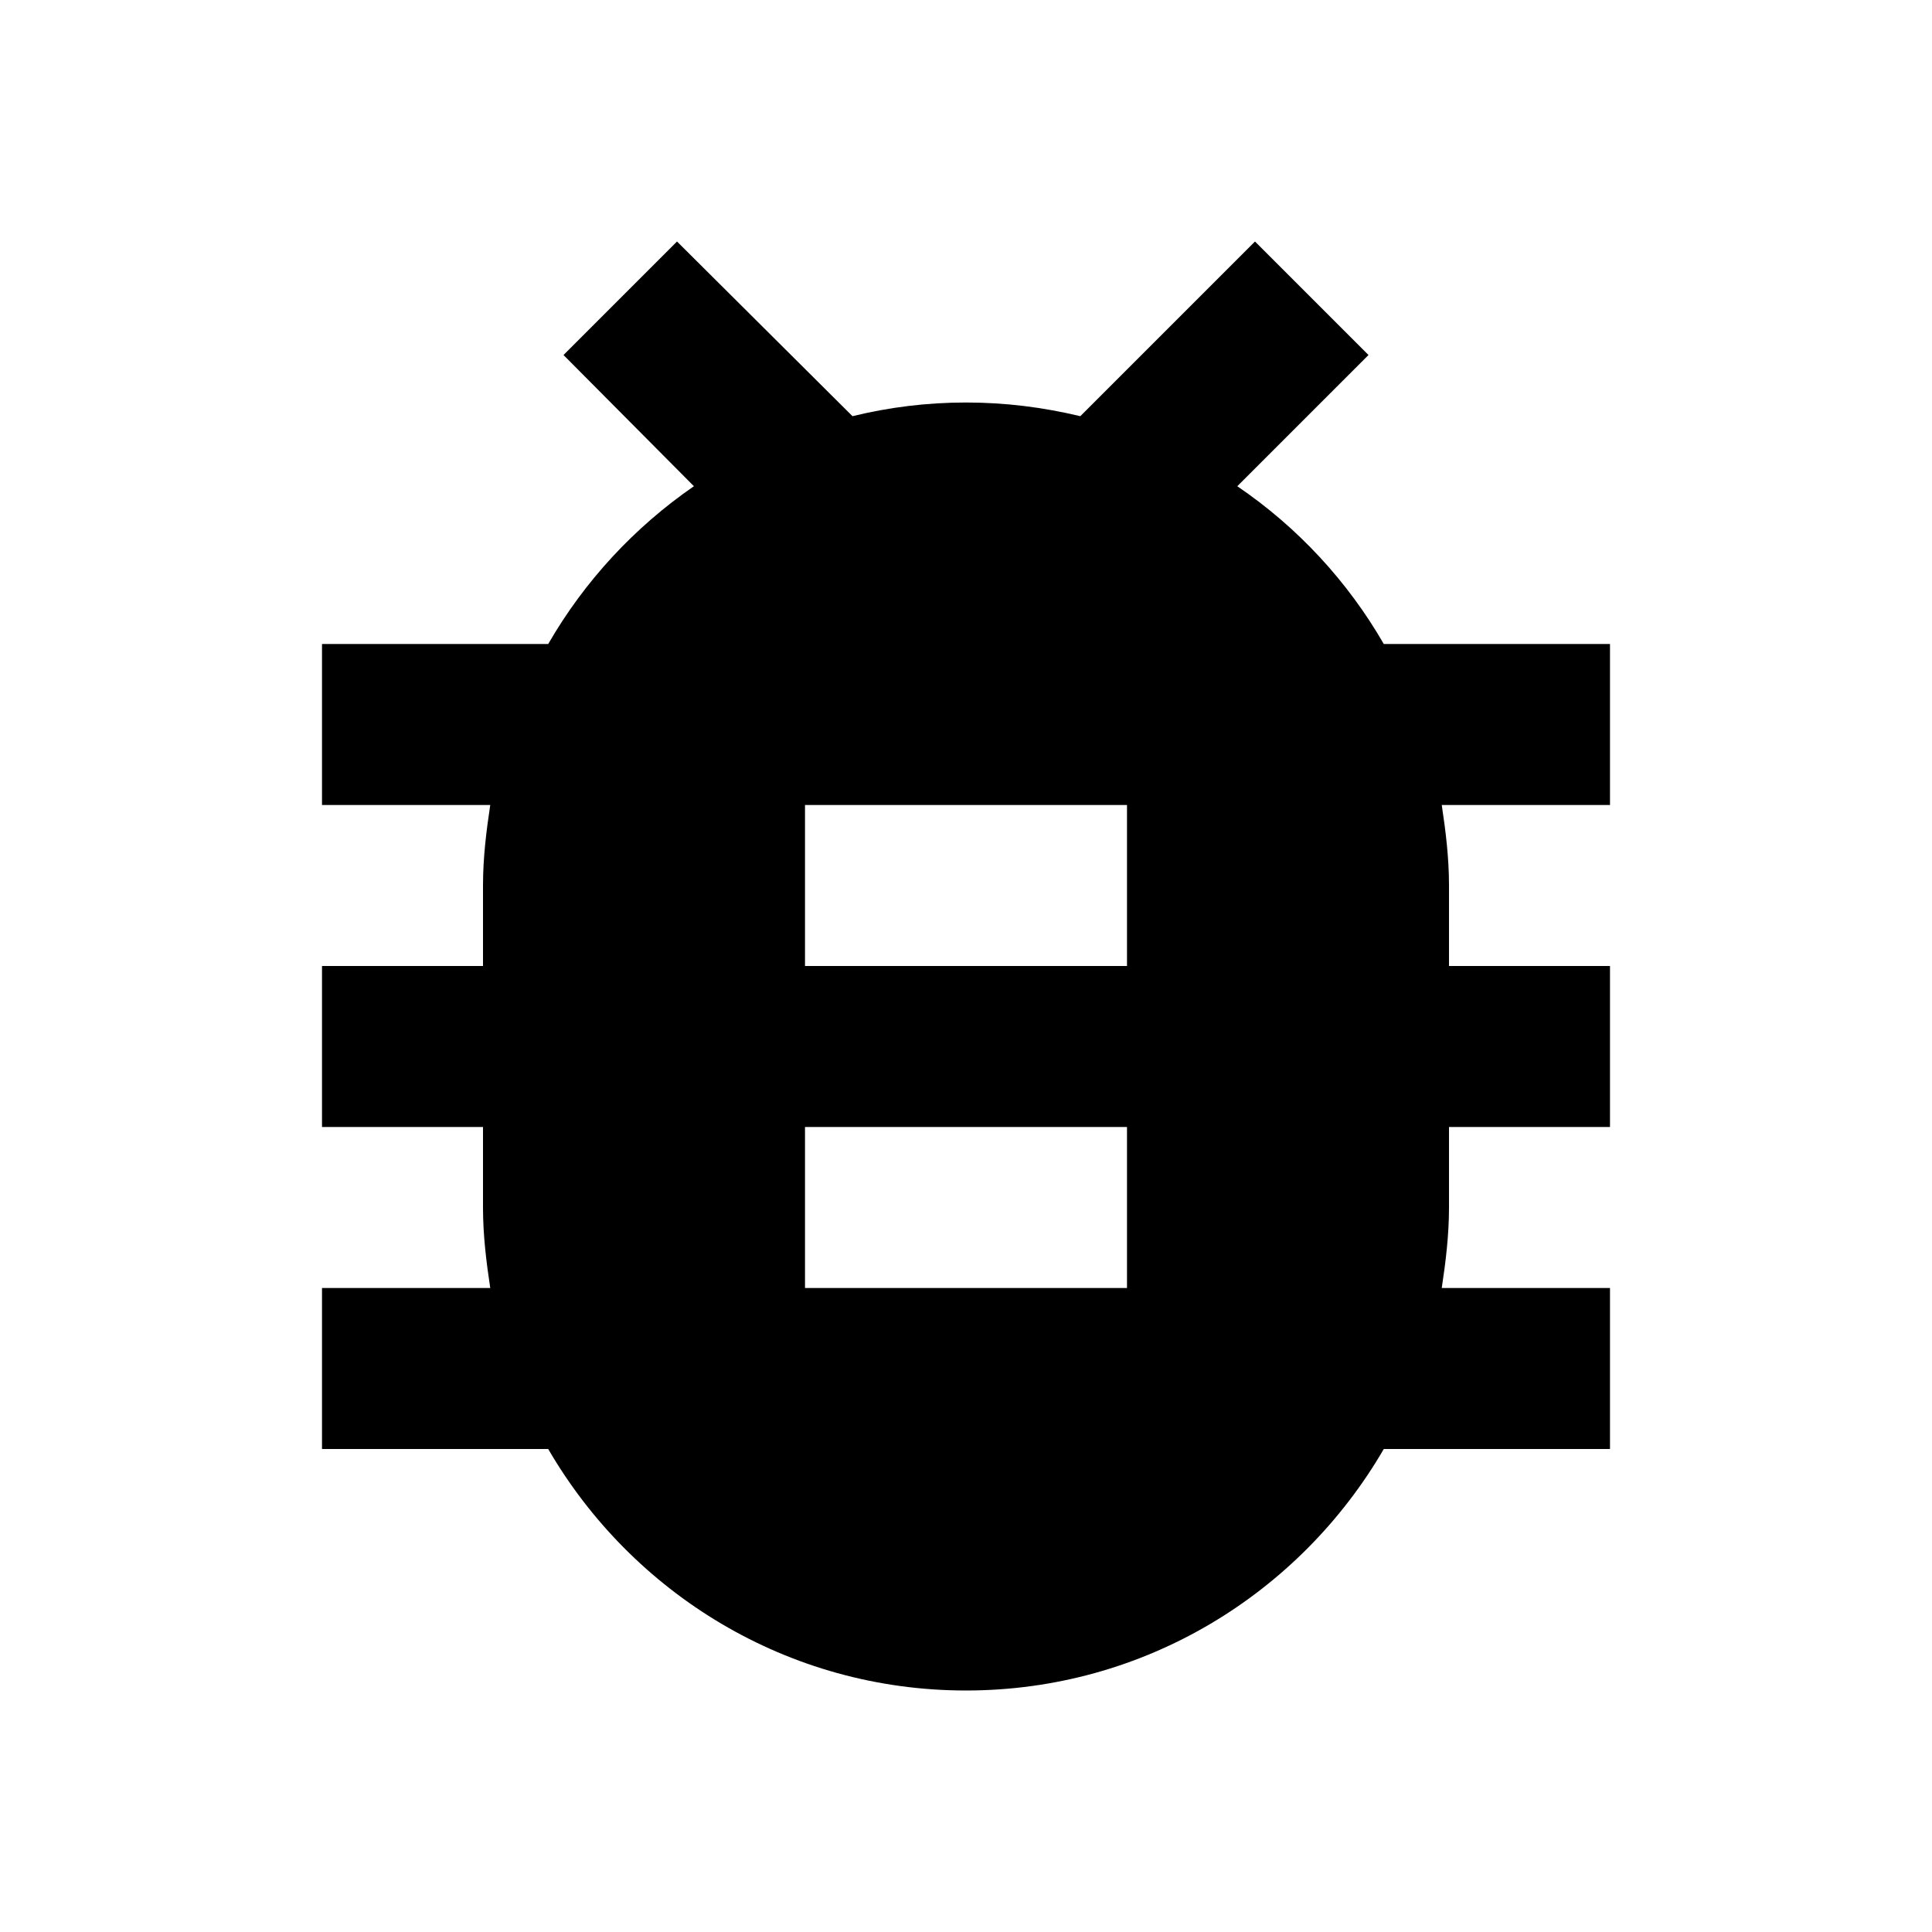
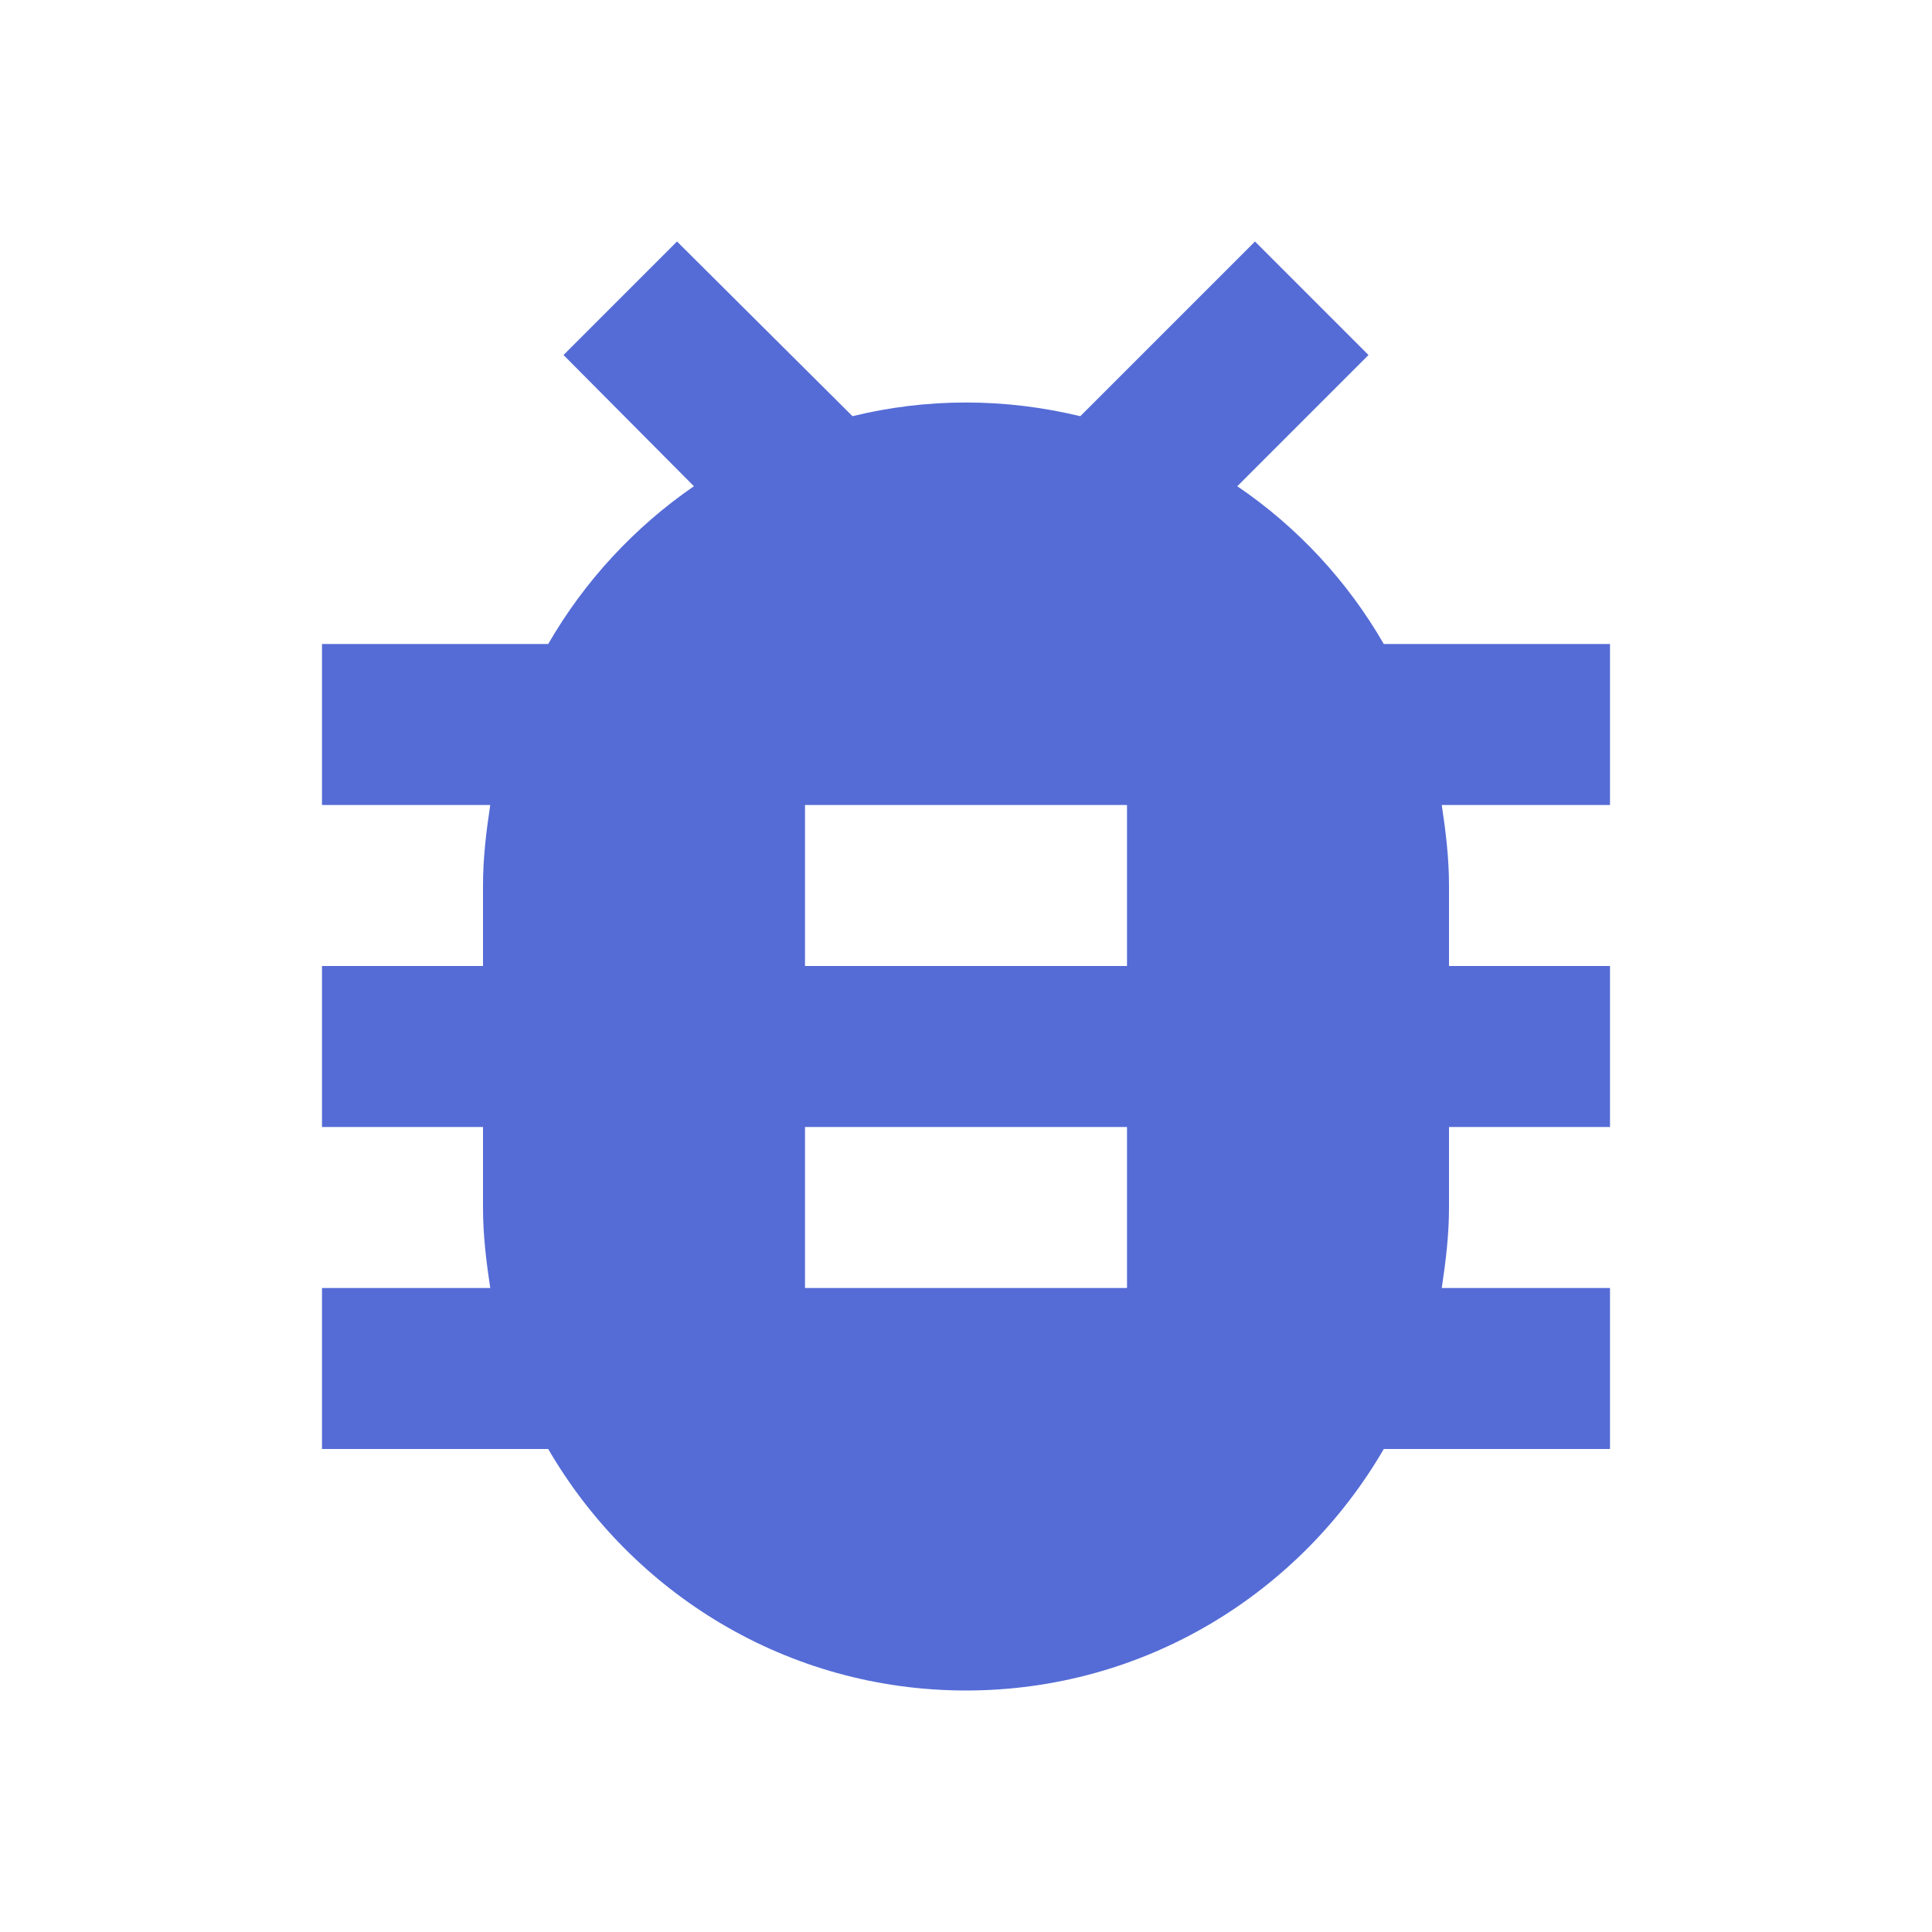
<svg xmlns="http://www.w3.org/2000/svg" class="MuiSvgIcon-root MuiSvgIcon-fontSizeMedium css-1xmoinu" focusable="false" aria-hidden="true" viewBox="0 0 24 24" data-testid="BugReportIcon">
-   <path d="M20 8h-2.81c-.45-.78-1.07-1.45-1.82-1.96L17 4.41 15.59 3l-2.17 2.17C12.96 5.06 12.49 5 12 5s-.96.06-1.41.17L8.41 3 7 4.41l1.62 1.63C7.88 6.55 7.26 7.22 6.81 8H4v2h2.09c-.05.33-.09.66-.09 1v1H4v2h2v1c0 .34.04.67.09 1H4v2h2.81c1.04 1.79 2.97 3 5.19 3s4.15-1.21 5.19-3H20v-2h-2.09c.05-.33.09-.66.09-1v-1h2v-2h-2v-1c0-.34-.04-.67-.09-1H20zm-6 8h-4v-2h4zm0-4h-4v-2h4z" />
+   <path d="M20 8h-2.81c-.45-.78-1.07-1.45-1.82-1.96L17 4.41 15.59 3l-2.17 2.17C12.96 5.06 12.49 5 12 5s-.96.06-1.41.17L8.41 3 7 4.41l1.62 1.63C7.88 6.55 7.26 7.22 6.81 8H4v2h2.09c-.05.33-.09.66-.09 1v1H4v2h2v1c0 .34.04.67.09 1H4v2h2.81c1.04 1.79 2.97 3 5.19 3s4.15-1.21 5.19-3H20v-2h-2.09c.05-.33.09-.66.09-1v-1h2v-2h-2v-1c0-.34-.04-.67-.09-1H20zm-6 8h-4v-2h4zm0-4h-4v-2h4z" fill="#556cd6" />
</svg>
